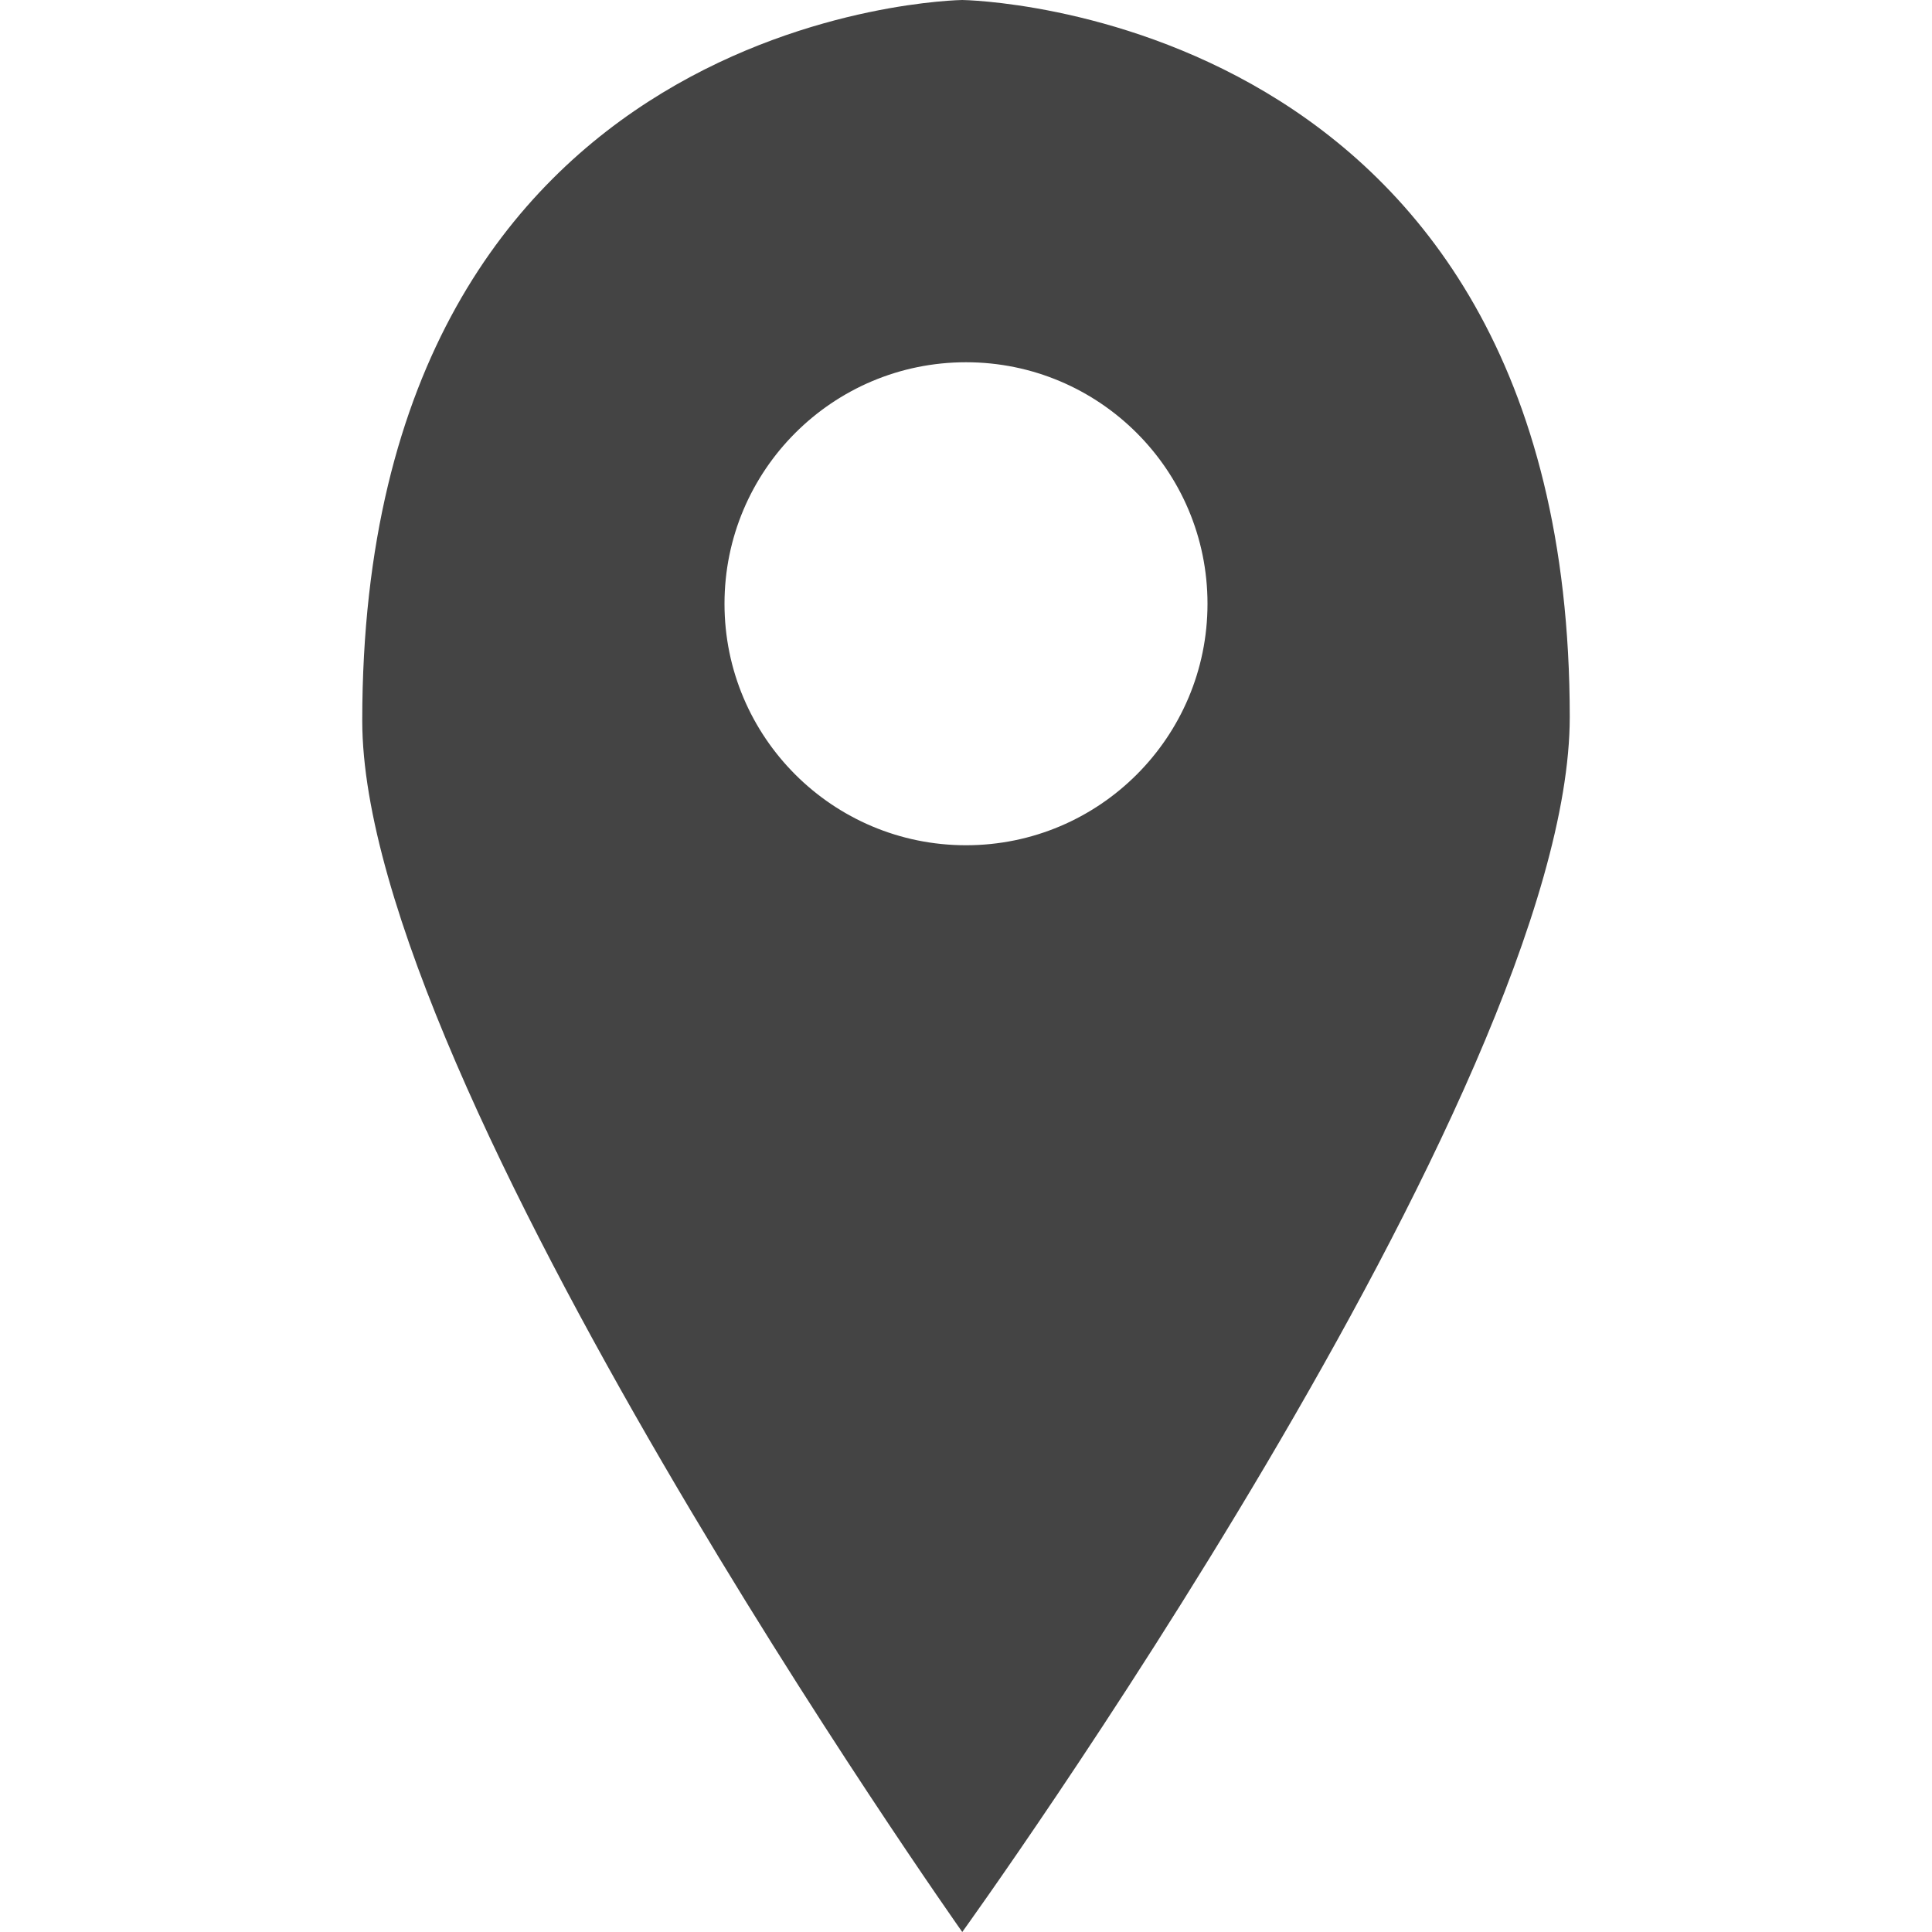
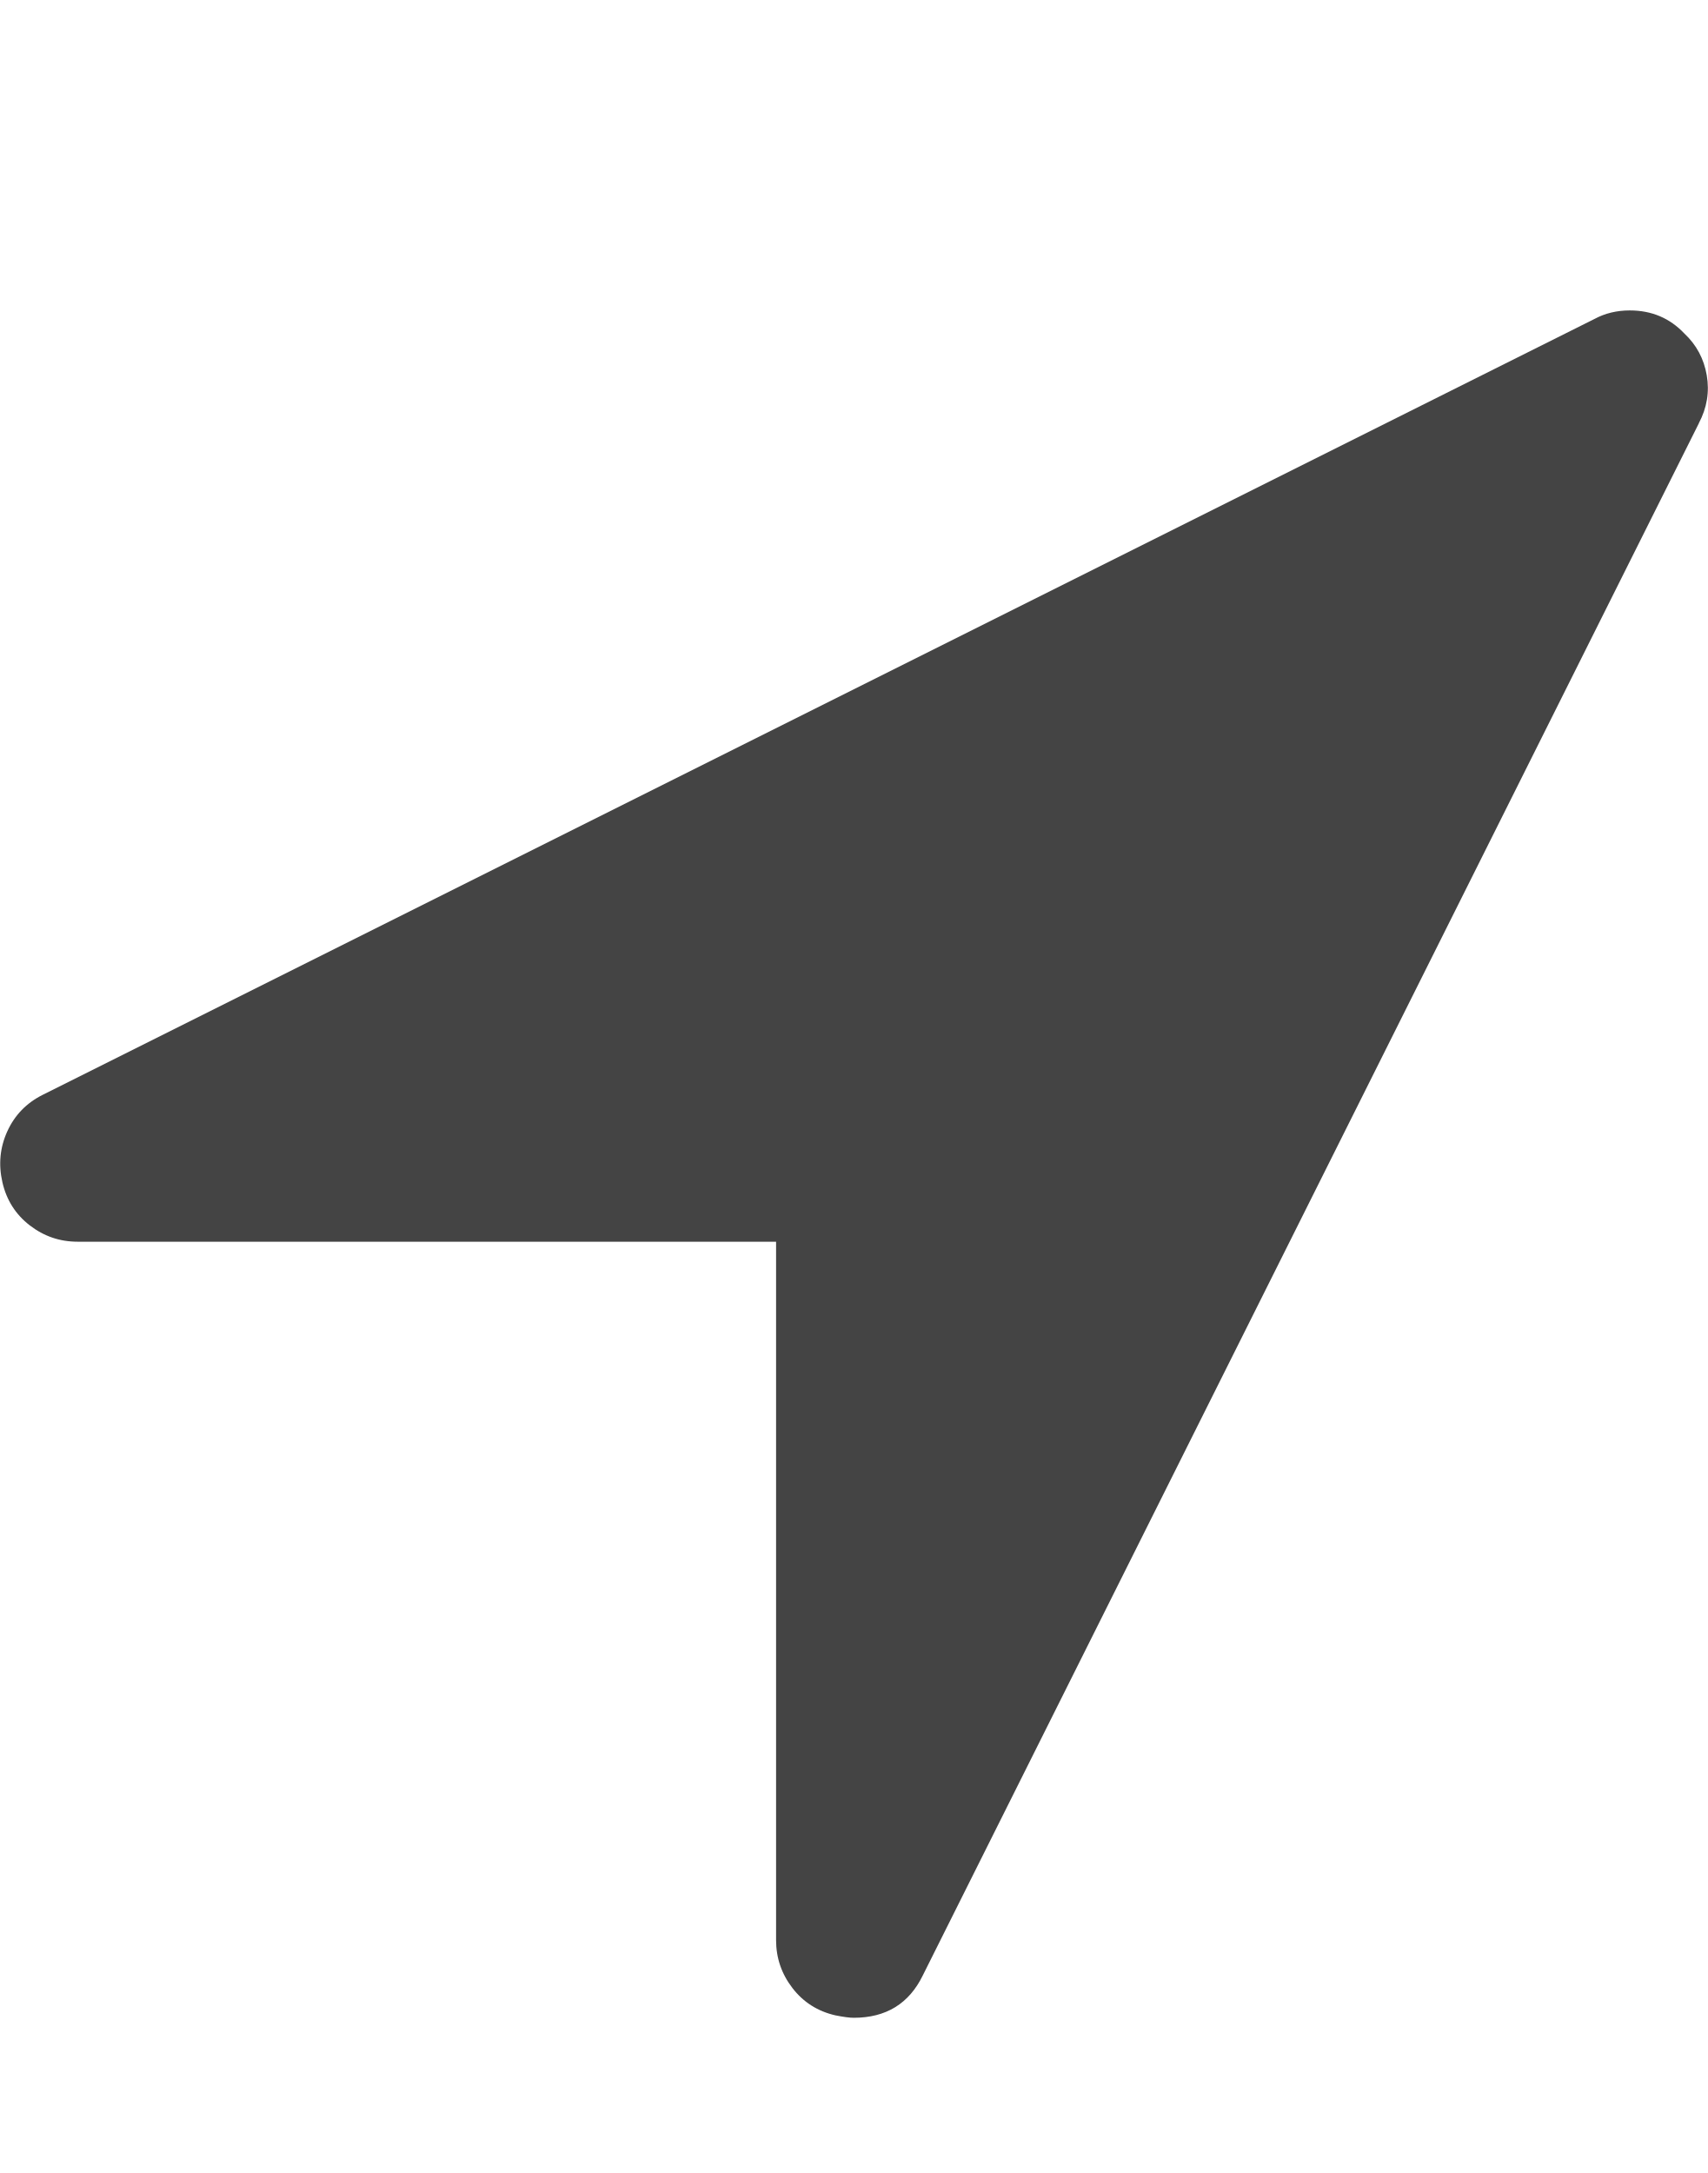
- <svg xmlns="http://www.w3.org/2000/svg" version="1.1" width="32" height="32" viewBox="0 0 32 32">
-   <path fill="#444444" d="M15.938 32c0 0-9.938-14.062-9.938-20.062 0-11.813 9.938-11.938 9.938-11.938s10.062 0.125 10.062 11.875c0 6.187-10.062 20.125-10.062 20.125zM16 6c-2.209 0-4 1.791-4 4s1.791 4 4 4 4-1.791 4-4-1.791-4-4-4z" />
+ <svg xmlns="http://www.w3.org/2000/svg" version="1.1" width="22" height="28" viewBox="0 0 22 28">
+   <path fill="#444444" d="M21.891 5.453l-10 20q-0.266 0.547-0.891 0.547-0.078 0-0.234-0.031-0.344-0.078-0.555-0.352t-0.211-0.617v-9h-9q-0.344 0-0.617-0.211t-0.352-0.555 0.063-0.656 0.453-0.469l20-10q0.203-0.109 0.453-0.109 0.422 0 0.703 0.297 0.234 0.219 0.289 0.539t-0.102 0.617z" />
</svg>
